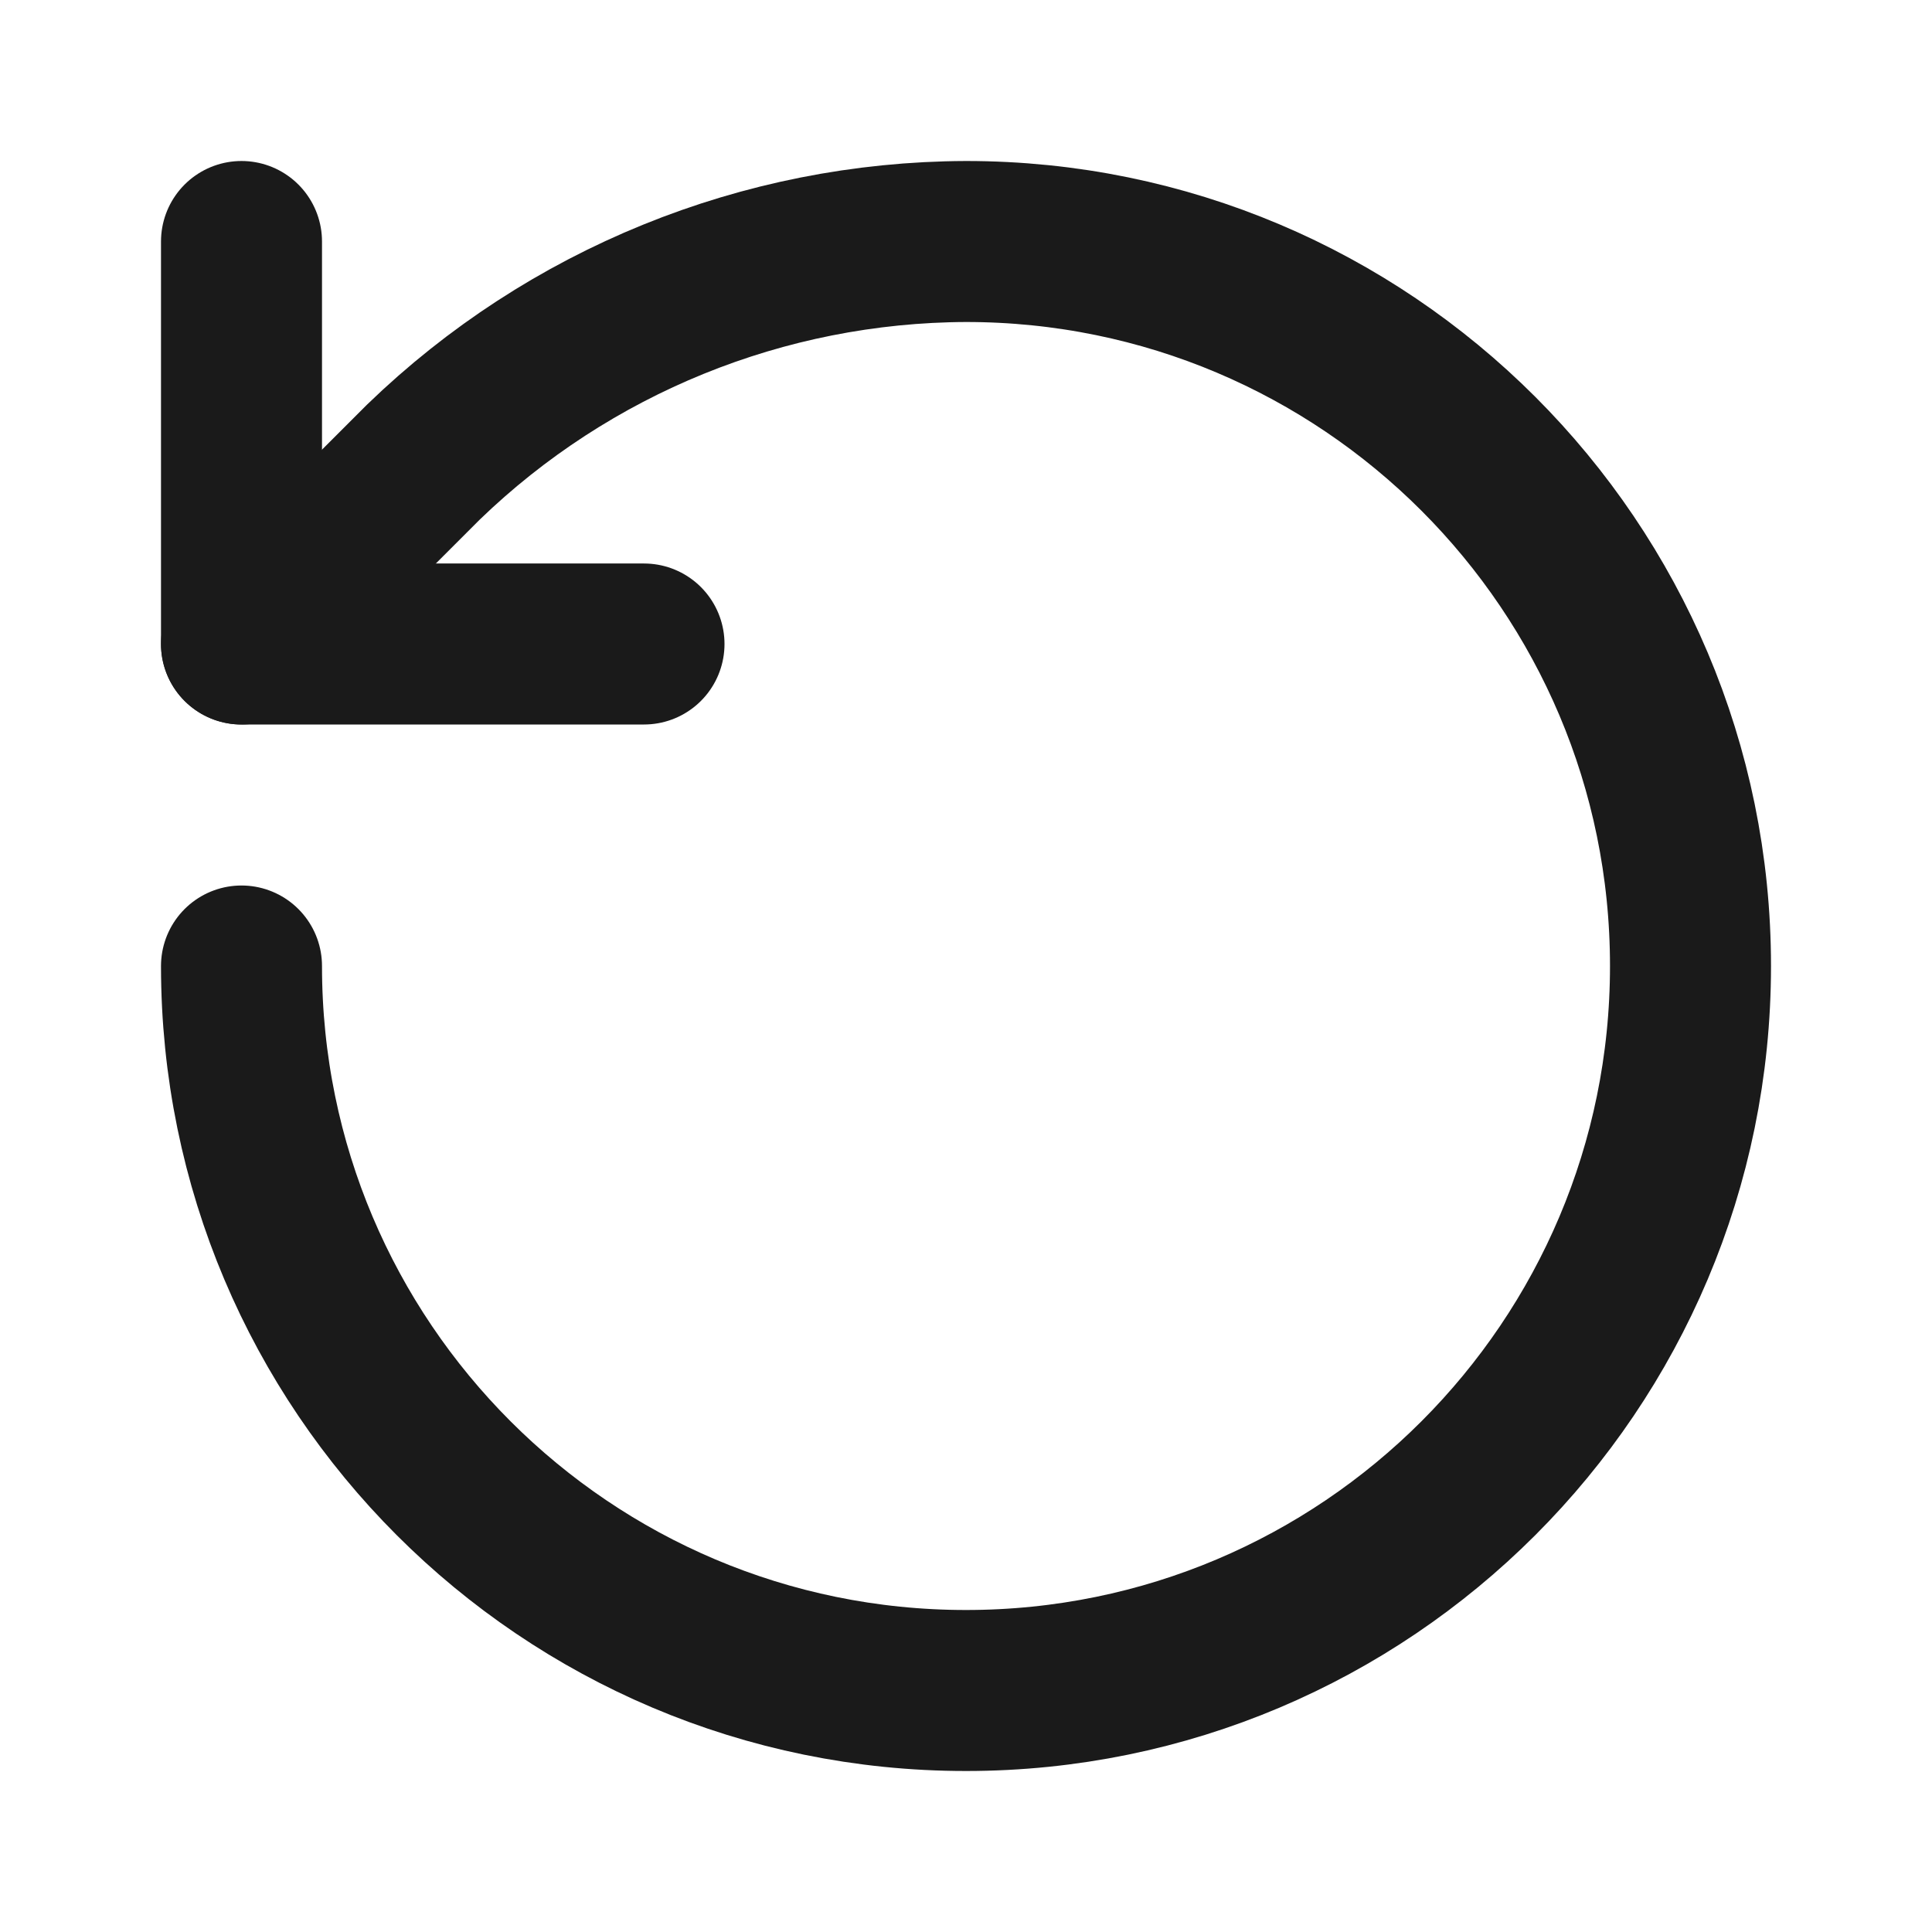
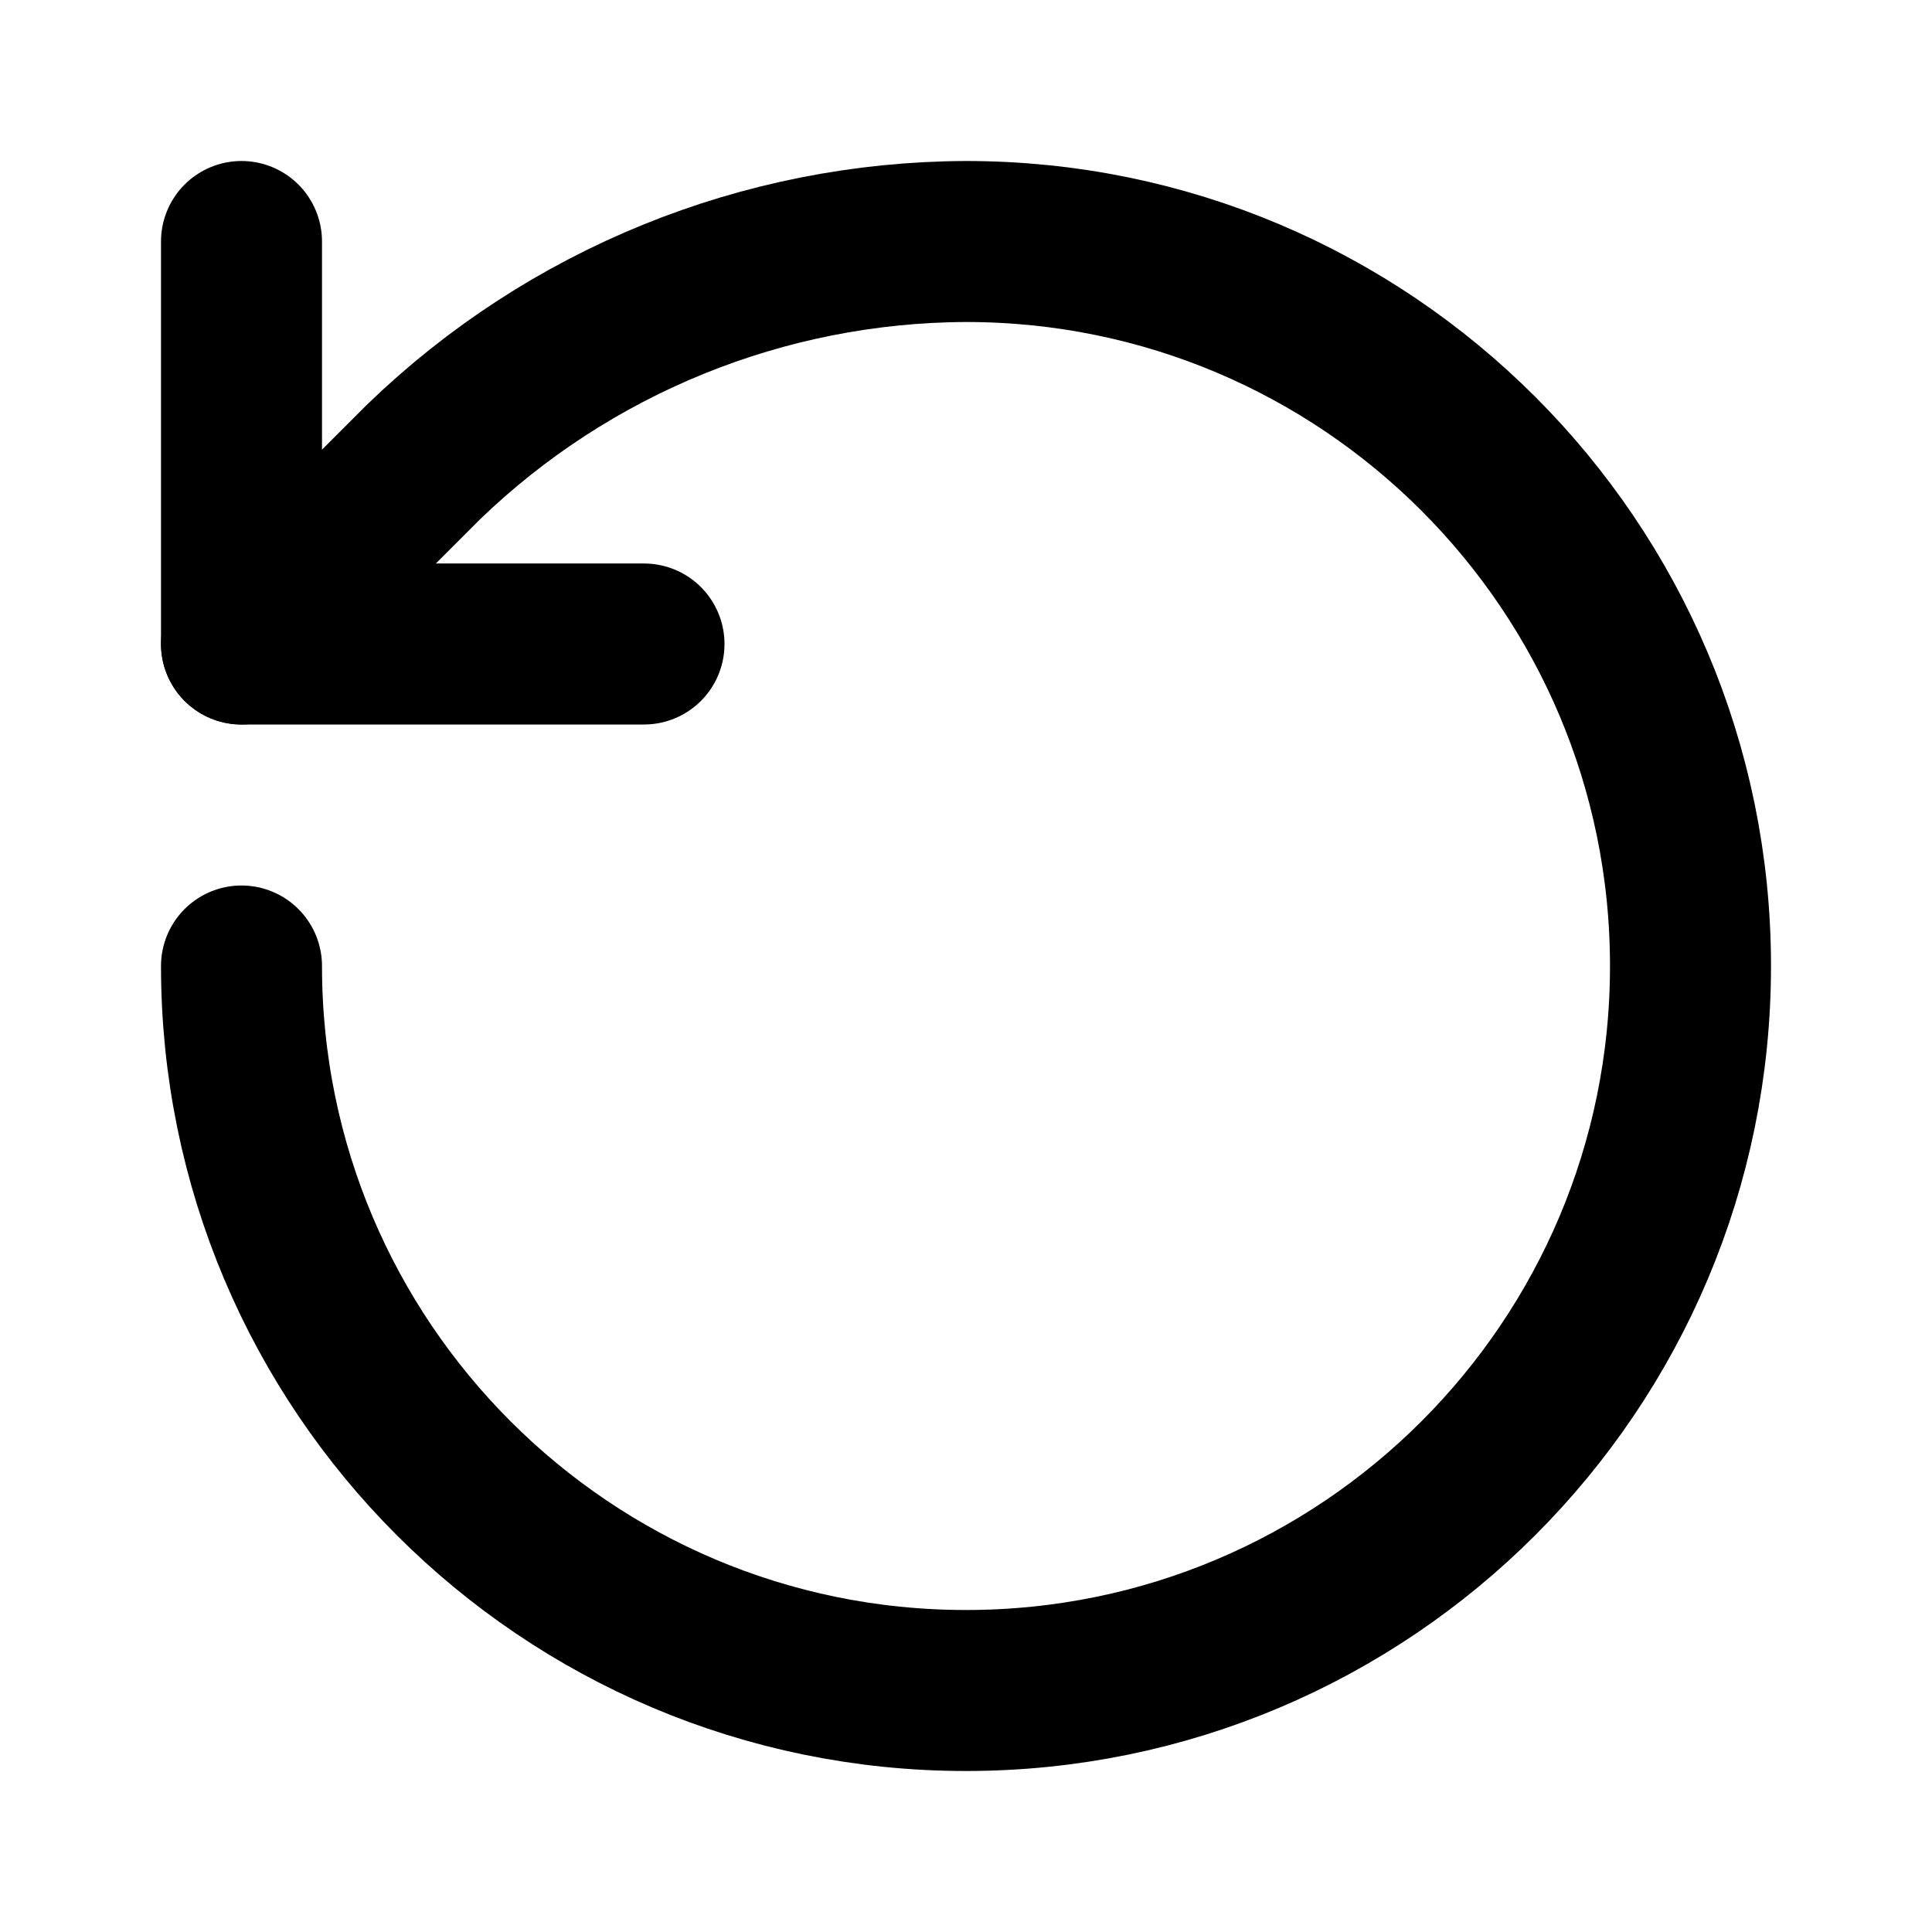
- <svg xmlns="http://www.w3.org/2000/svg" color="#1a1a1a" width="24" height="24" viewBox="0 0 24 24" fill="none" stroke="currentColor" stroke-width="2" stroke-linecap="round" stroke-linejoin="round">
-   <path d="M3 12a9 9 0 1 0 9-9 9.75 9.75 0 0 0-6.74 2.74L3 8" style="fill:none" />
-   <path d="M3 3v5h5" style="fill:none" />
+ <svg xmlns="http://www.w3.org/2000/svg" width="24" height="24" viewBox="0 0 24 24" fill="none" stroke="currentColor" stroke-width="2" stroke-linecap="round" stroke-linejoin="round">
+   <style>* { fill: none !important; stroke: currentColor !important; }</style>
+   <path d="M3 12a9 9 0 1 0 9-9 9.75 9.75 0 0 0-6.74 2.74L3 8" />
+   <path d="M3 3v5h5" />
</svg>
